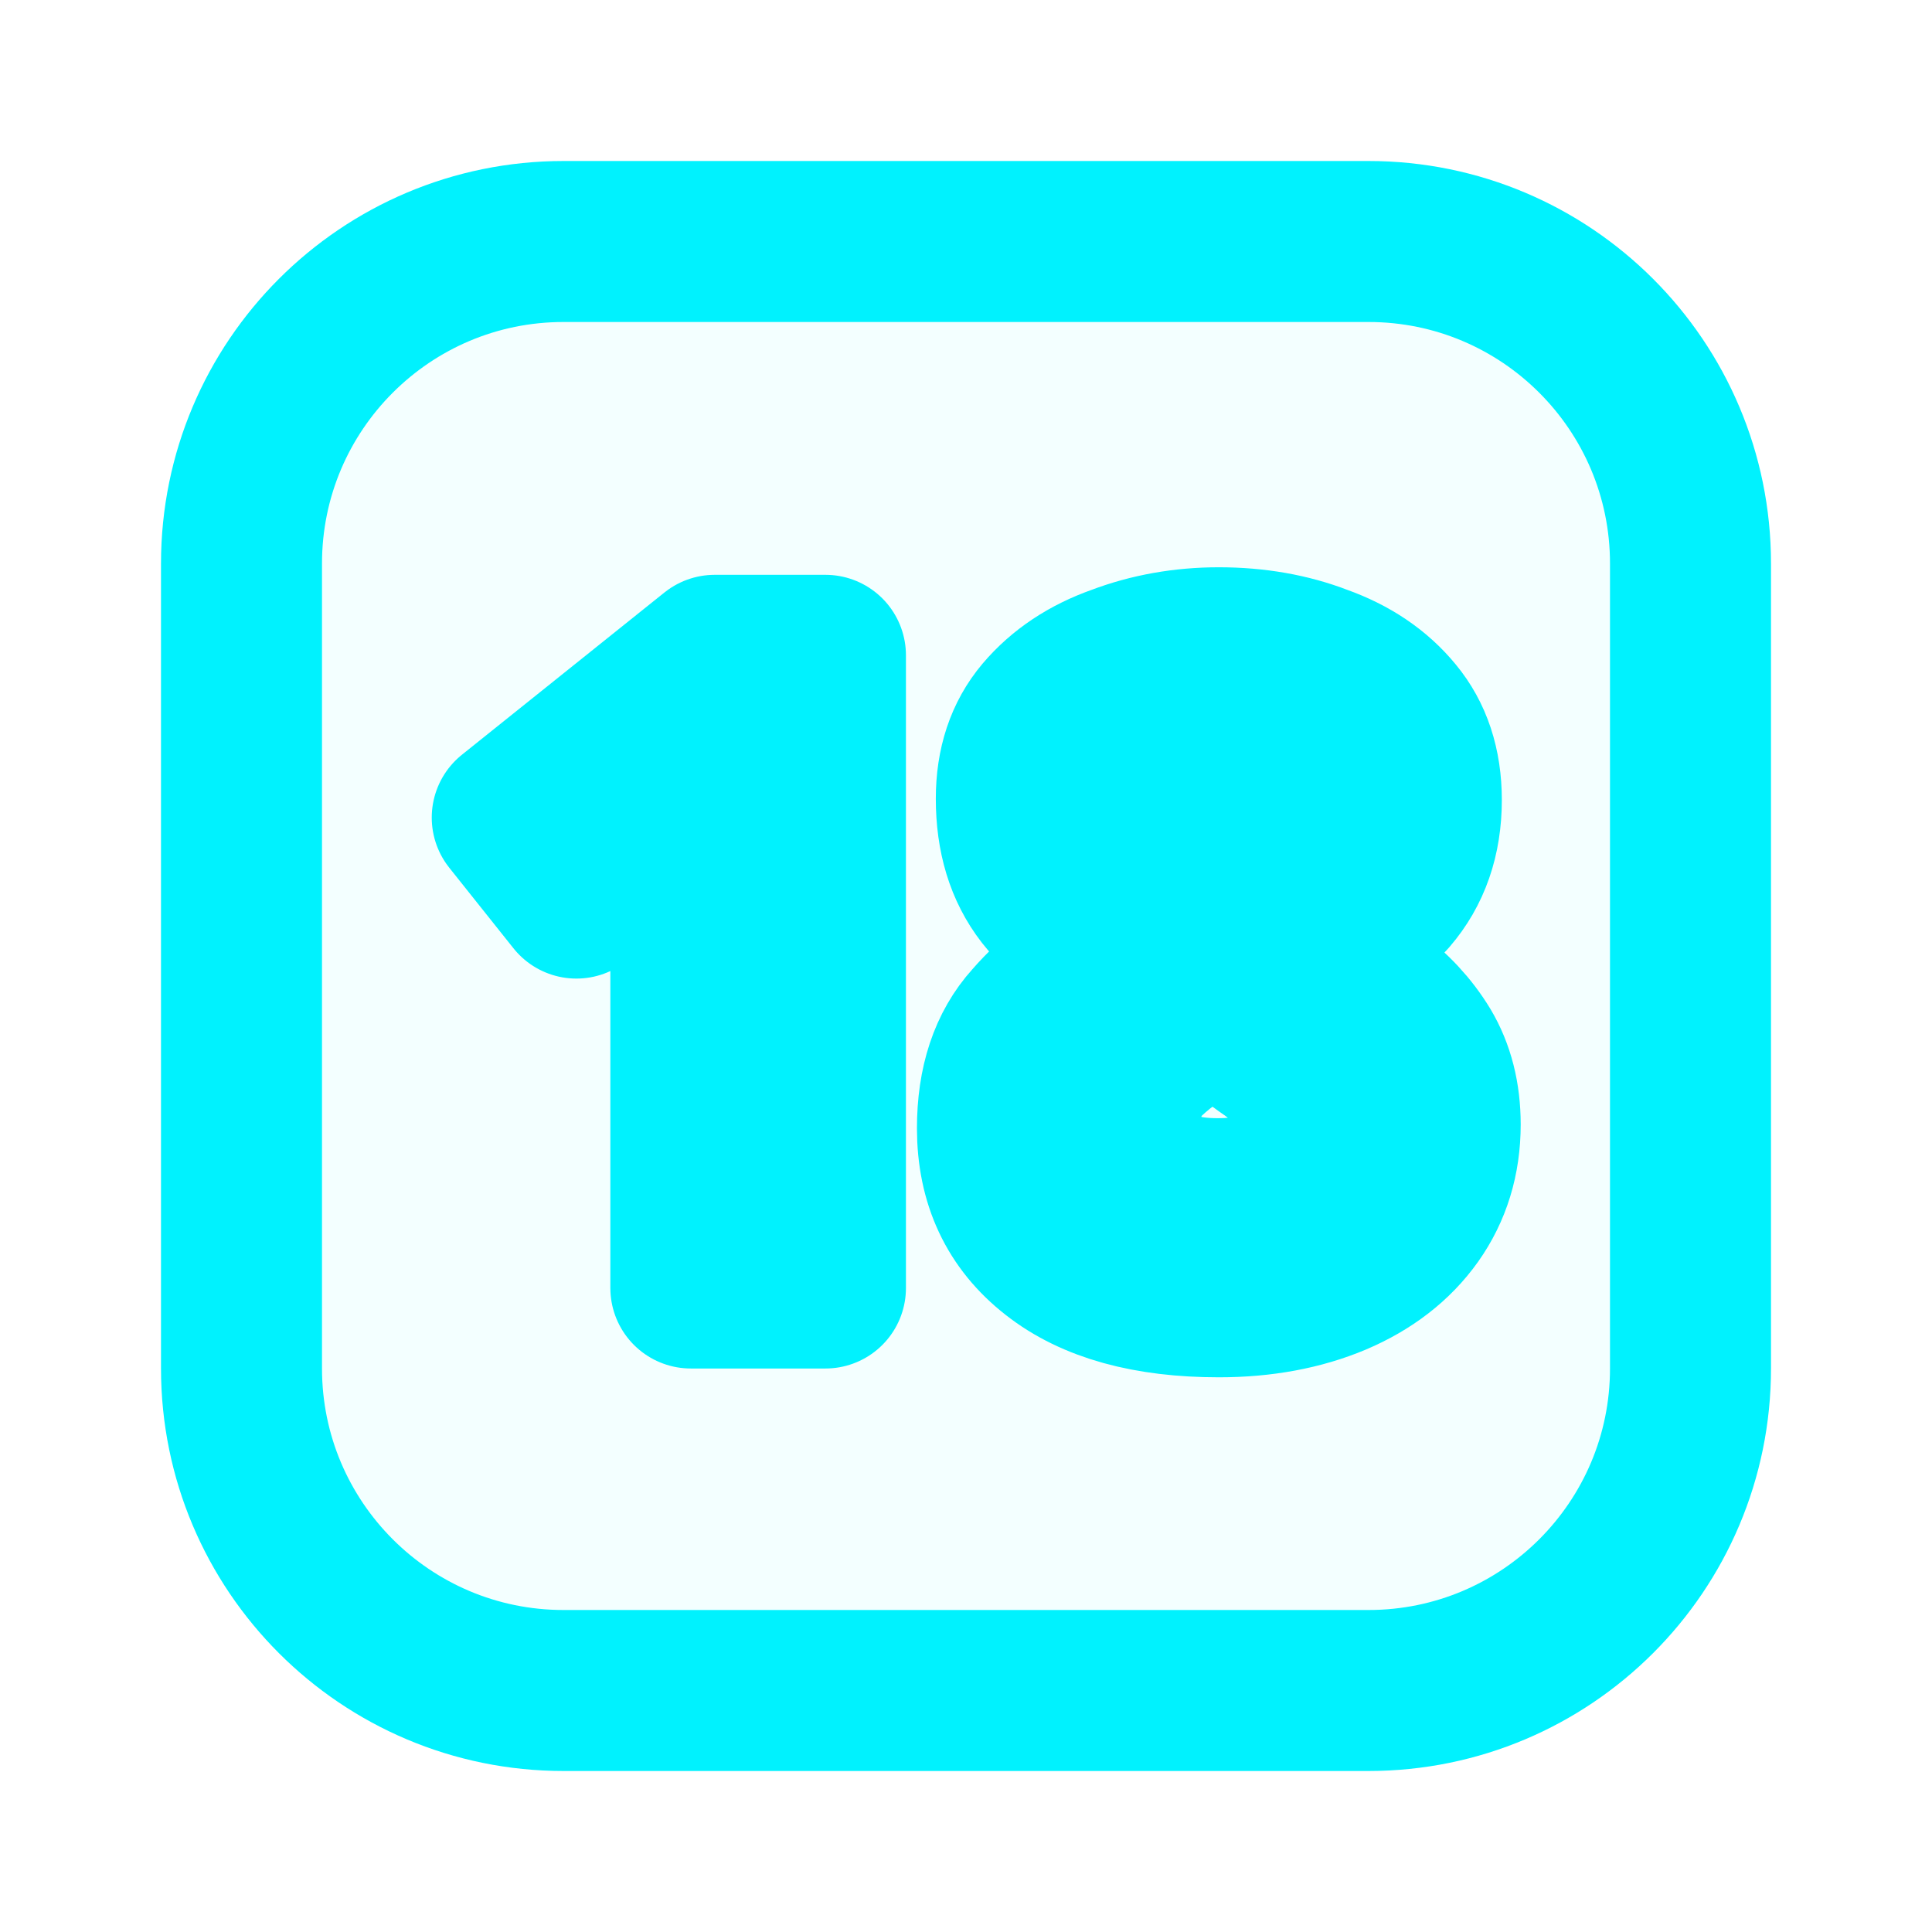
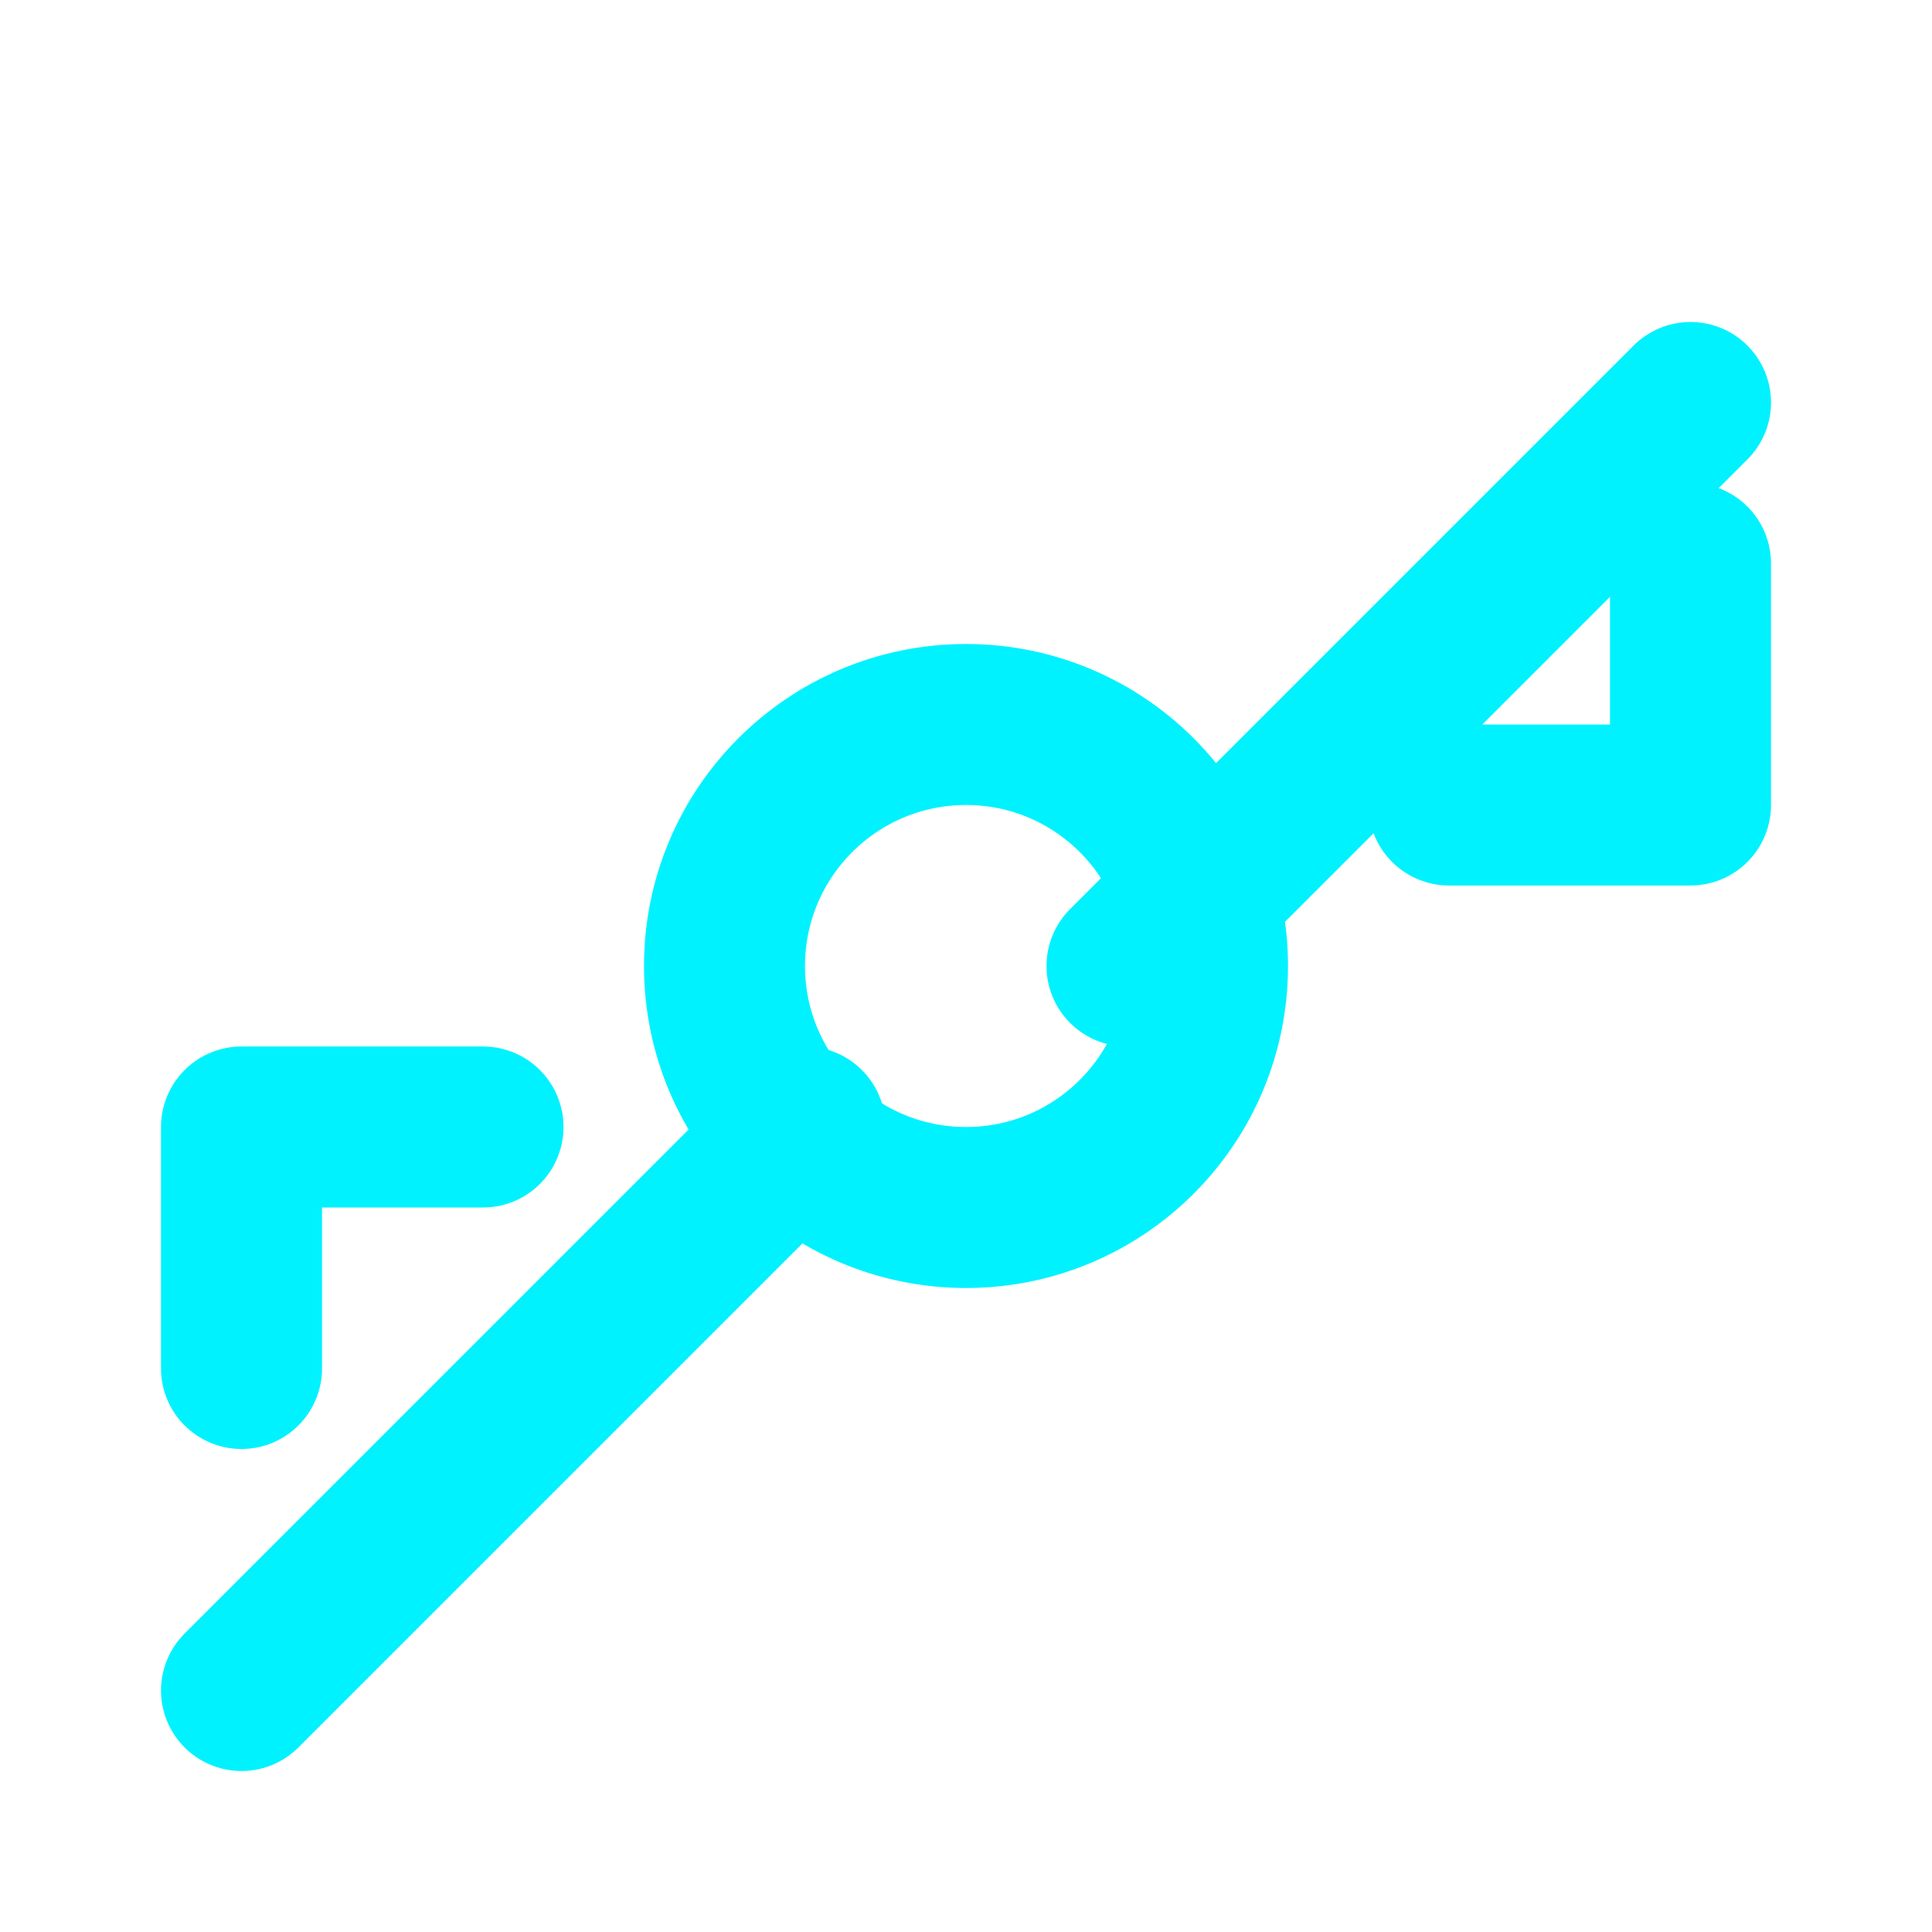
- <svg xmlns="http://www.w3.org/2000/svg" width="64" height="64" viewBox="0 0 24 24" fill="none" stroke="#00f2fe" stroke-width="2" stroke-linecap="round" stroke-linejoin="round">
-   <rect x="3" y="3" width="18" height="18" rx="4" fill="rgba(0,242,254,0.05)" stroke="#00f2fe" />
-   <text x="12" y="16" font-size="11" font-weight="bold" fill="#00f2fe" text-anchor="middle" font-family="sans-serif">18</text>
+ <svg xmlns="http://www.w3.org/2000/svg" width="24" height="24" viewBox="0 0 24 24" fill="none" stroke="#00f2fe" stroke-width="2" stroke-linecap="round" stroke-linejoin="round">
+   <path d="m14 12 7-7" />
+   <path d="M18 10h3v-3" />
+   <path d="M10 14 3 21" />
+   <path d="M6 14H3v3" />
+   <circle cx="12" cy="12" r="3" />
</svg>
